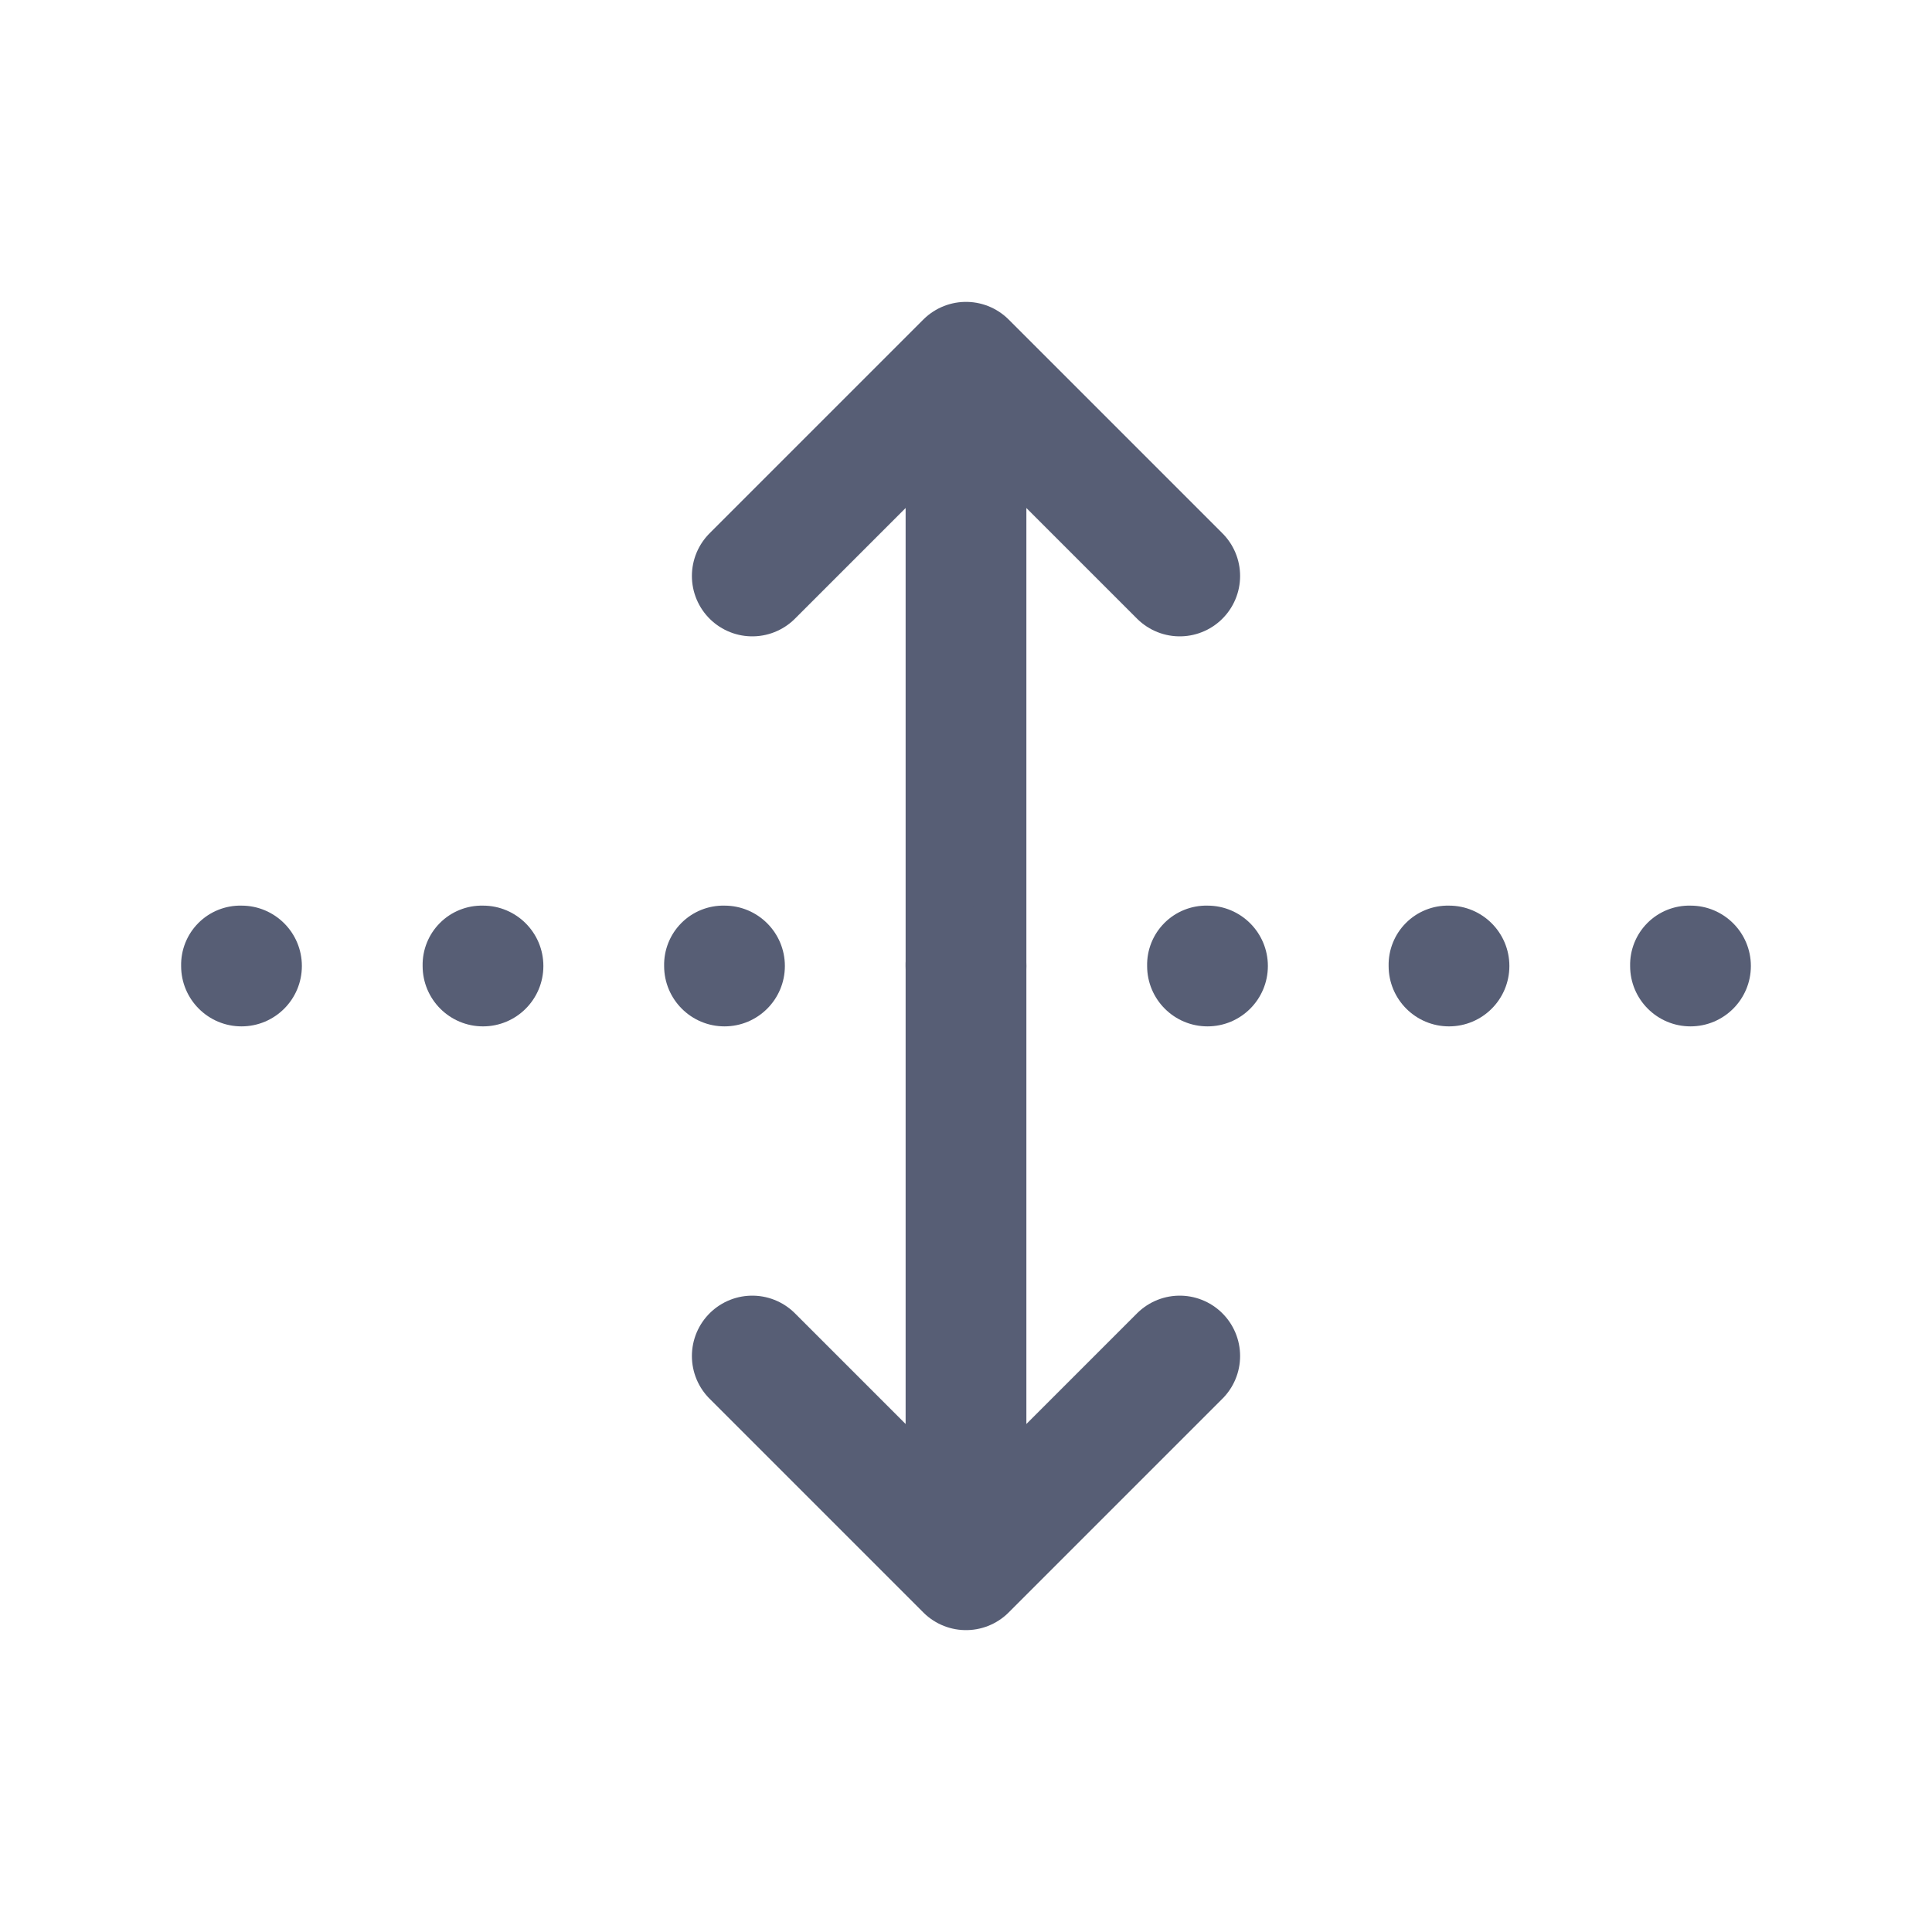
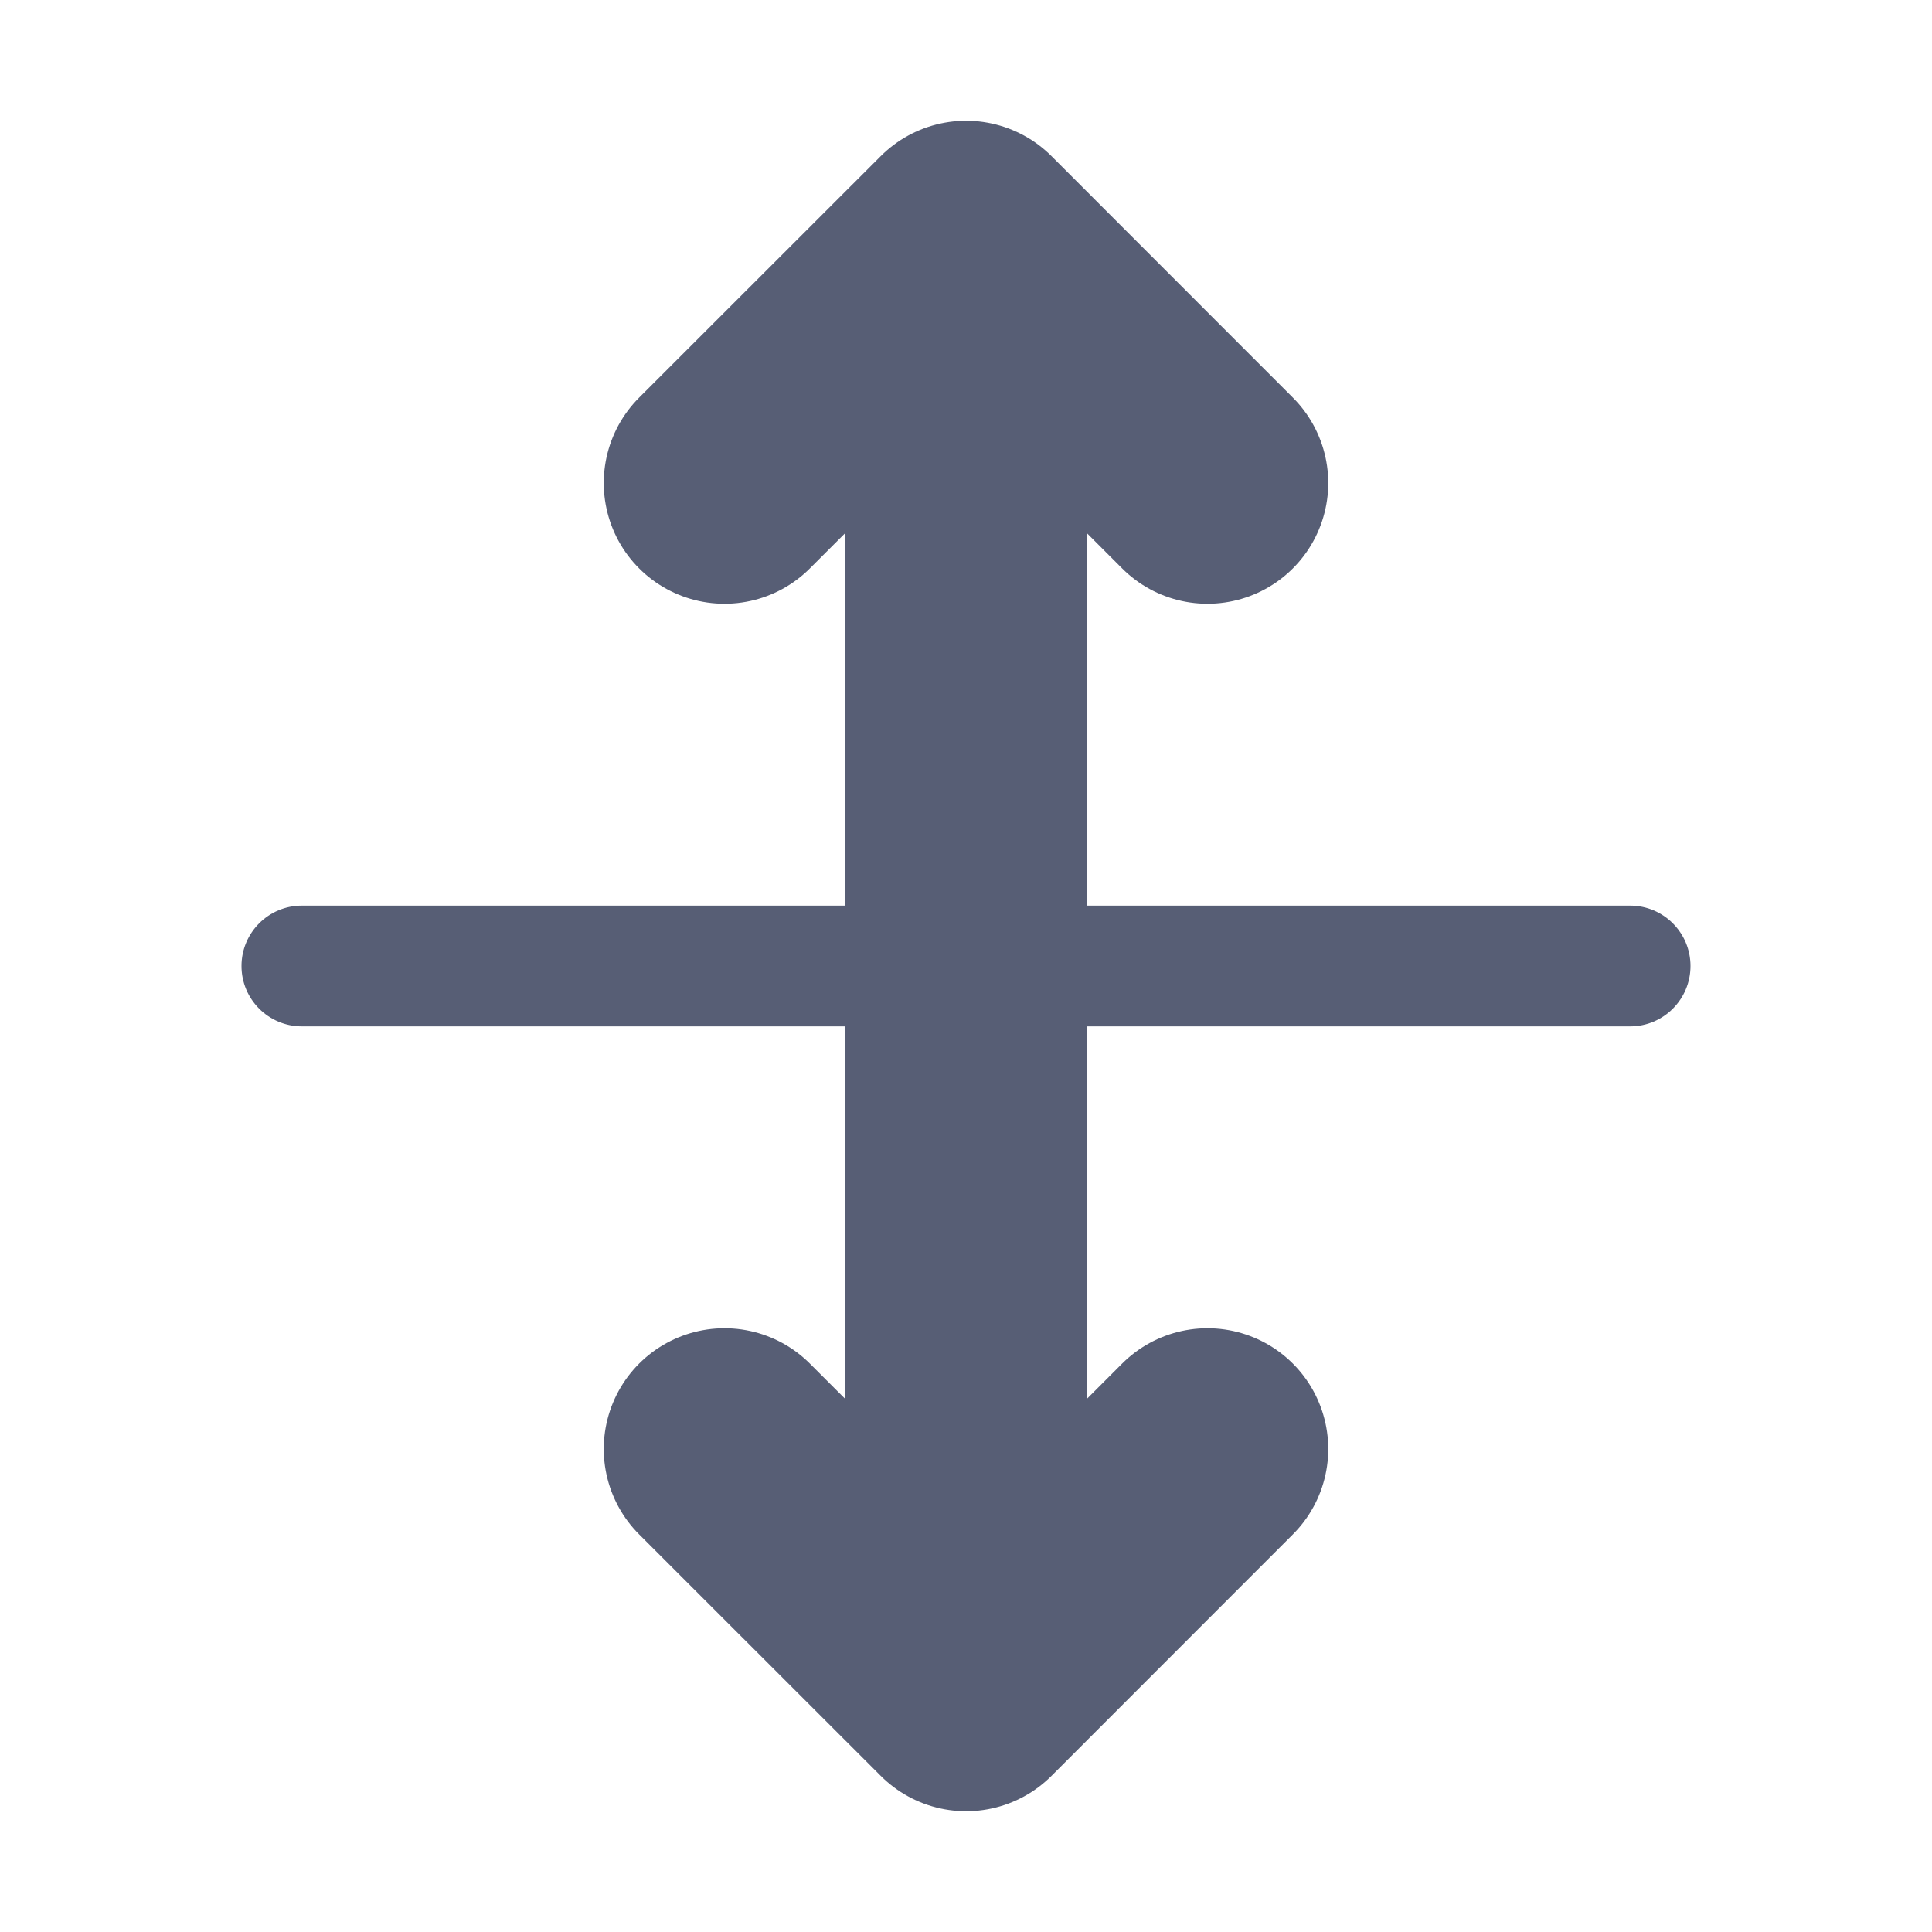
- <svg xmlns="http://www.w3.org/2000/svg" id="Layer_1" data-name="Layer 1" viewBox="0 0 16 16">
-   <defs>
-     <style>.cls-1{fill:none;stroke:#575e75;stroke-linecap:round;stroke-linejoin:round}.cls-2{fill:#575e75}</style>
-   </defs>
-   <path class="cls-1" d="M8 13V3M6.23 4.77L8 3l1.77 1.77M9.77 11.23L8 13l-1.77-1.77" />
-   <path class="cls-2" d="M13.5 8a.49.49 0 0 1 .5-.5.5.5 0 0 1 .5.5.5.5 0 0 1-.5.5.5.5 0 0 1-.5-.5zm-2 0a.49.49 0 0 1 .5-.5.5.5 0 0 1 .5.5.5.5 0 0 1-.5.5.5.5 0 0 1-.5-.5zm-2 0a.49.49 0 0 1 .5-.5.5.5 0 0 1 .5.5.5.5 0 0 1-.5.5.5.5 0 0 1-.5-.5zm-2 0a.49.49 0 0 1 .5-.5.5.5 0 0 1 .5.5.5.5 0 0 1-.5.5.5.5 0 0 1-.5-.5zm-2 0a.49.49 0 0 1 .5-.5.5.5 0 0 1 .5.5.5.5 0 0 1-.5.5.5.5 0 0 1-.5-.5zm-2 0a.49.49 0 0 1 .5-.5.5.5 0 0 1 .5.5.5.5 0 0 1-.5.5.5.5 0 0 1-.5-.5zm-2 0a.49.49 0 0 1 .5-.5.5.5 0 0 1 .5.5.5.5 0 0 1-.5.5.5.5 0 0 1-.5-.5z" />
+ <svg xmlns="http://www.w3.org/2000/svg" width="16px" height="16px" viewBox="0 0 16 16" version="1.1">
+   <defs />
+   <g id="Page-1" stroke="none" stroke-width="1" fill="none" fill-rule="evenodd">
+     <g id="y-icon">
+       <g transform="translate(8, 8) rotate(90) translate(-8, -8) translate(2, 2)">
+         <path d="M1,6 L10,6" id="Stroke-1" stroke="#575E75" stroke-width="2" stroke-linecap="round" stroke-linejoin="round" />
+         <rect id="path-1" fill="#575E75" x="5.5" y="0" width="1" height="12" rx="0.5" />
+         <polyline id="Stroke-5" stroke="#575E75" stroke-width="2" stroke-linecap="round" stroke-linejoin="round" points="2 8 0 5.999 2 4" />
+         <polyline id="Stroke-5-Copy" stroke="#575E75" stroke-width="2" stroke-linecap="round" stroke-linejoin="round" transform="translate(11, 6) scale(-1, 1) translate(-11, -6) " points="12 8 10 5.999 12 4" />
+       </g>
+     </g>
+   </g>
</svg>
